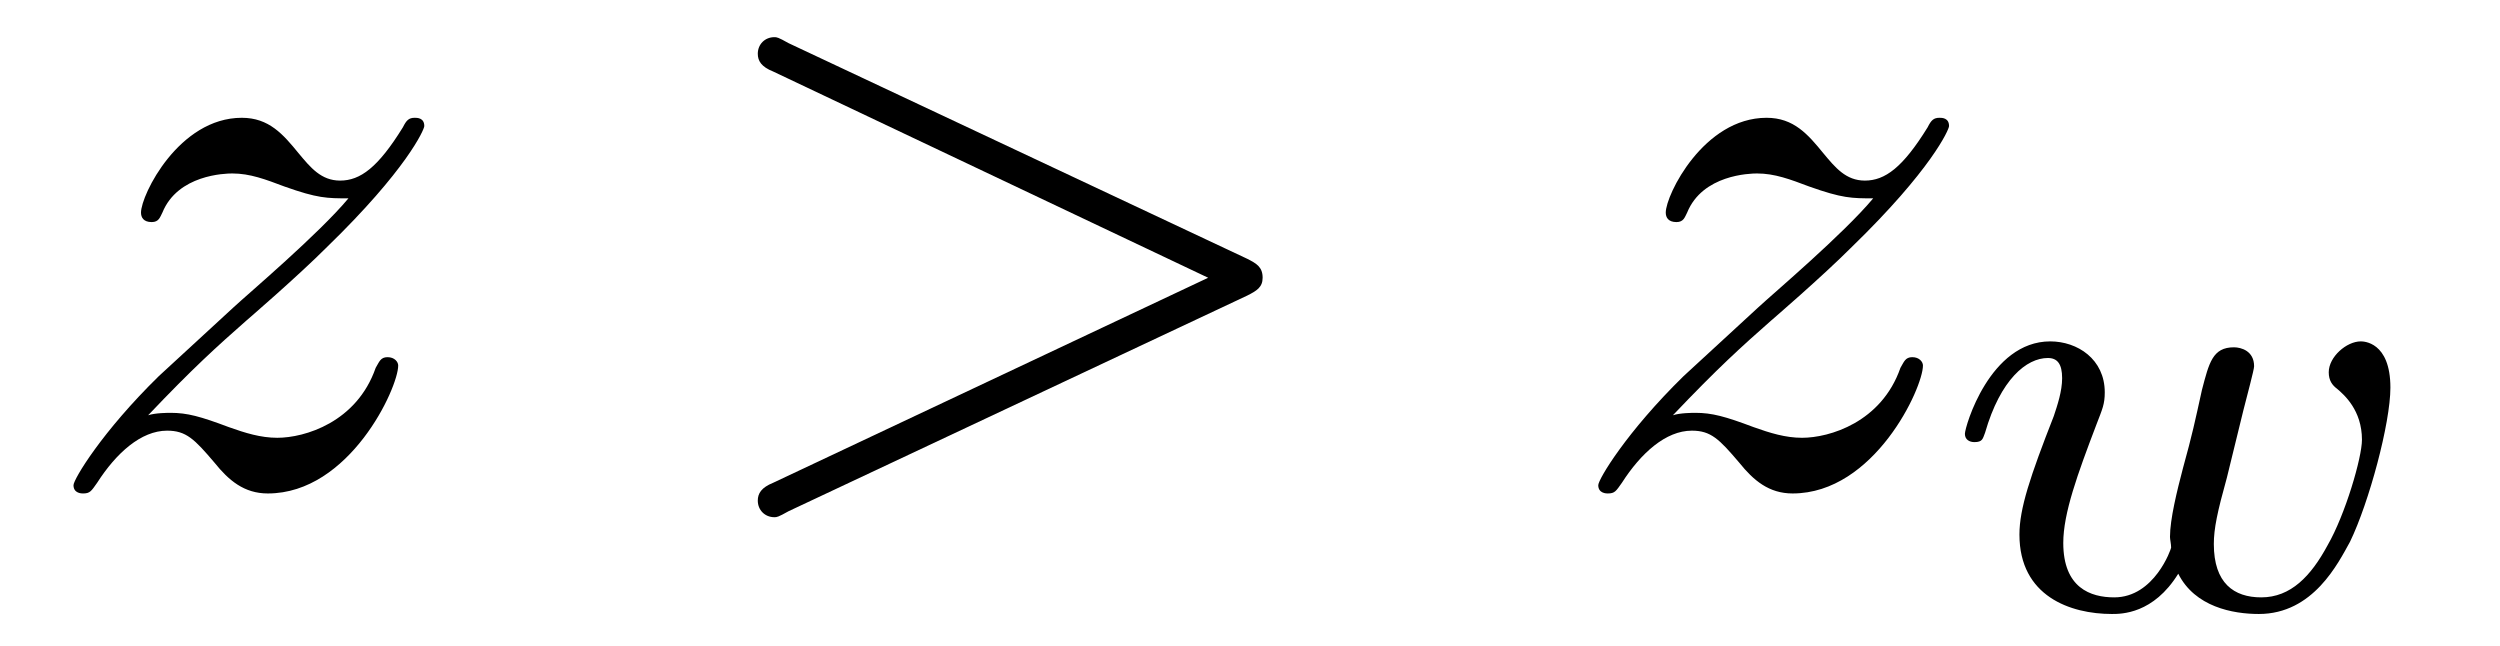
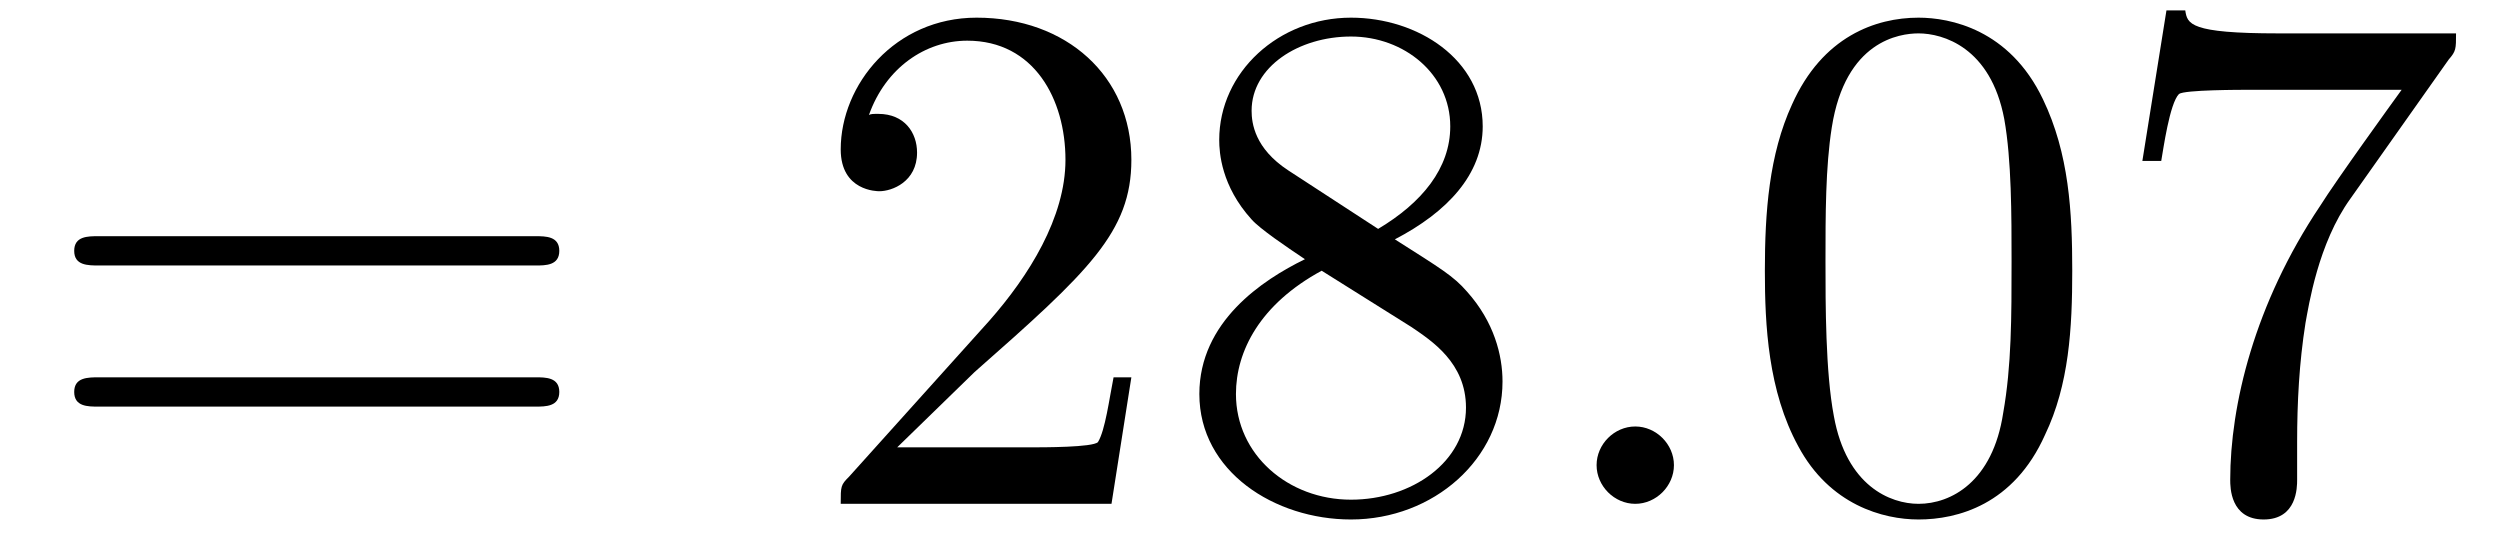
- <svg xmlns="http://www.w3.org/2000/svg" xmlns:xlink="http://www.w3.org/1999/xlink" viewBox="0 0 32.961 8.517" version="1.2">
+ <svg xmlns="http://www.w3.org/2000/svg" xmlns:xlink="http://www.w3.org/1999/xlink" viewBox="0 0 37.364 8.03" version="1.2">
  <defs>
    <g>
      <symbol overflow="visible" id="glyph0-0">
        <path style="stroke:none;" d="" />
      </symbol>
      <symbol overflow="visible" id="glyph0-1">
-         <path style="stroke:none;" d="M 1.453 -0.906 C 2.047 -1.531 2.359 -1.812 2.75 -2.156 C 2.75 -2.156 3.422 -2.734 3.812 -3.125 C 4.859 -4.141 5.094 -4.672 5.094 -4.719 C 5.094 -4.828 5 -4.828 4.969 -4.828 C 4.891 -4.828 4.859 -4.797 4.812 -4.703 C 4.484 -4.172 4.25 -4 3.984 -4 C 3.734 -4 3.594 -4.172 3.438 -4.359 C 3.234 -4.609 3.047 -4.828 2.688 -4.828 C 1.859 -4.828 1.359 -3.812 1.359 -3.578 C 1.359 -3.516 1.391 -3.453 1.5 -3.453 C 1.594 -3.453 1.609 -3.516 1.641 -3.578 C 1.844 -4.078 2.469 -4.094 2.562 -4.094 C 2.797 -4.094 3 -4.016 3.25 -3.922 C 3.688 -3.766 3.812 -3.766 4.094 -3.766 C 3.703 -3.297 2.781 -2.516 2.578 -2.328 L 1.594 -1.422 C 0.844 -0.688 0.469 -0.062 0.469 0.016 C 0.469 0.125 0.578 0.125 0.594 0.125 C 0.688 0.125 0.703 0.094 0.781 -0.016 C 1.031 -0.406 1.359 -0.703 1.703 -0.703 C 1.953 -0.703 2.062 -0.594 2.328 -0.281 C 2.516 -0.047 2.719 0.125 3.031 0.125 C 4.109 0.125 4.75 -1.266 4.75 -1.562 C 4.75 -1.609 4.703 -1.672 4.609 -1.672 C 4.516 -1.672 4.5 -1.609 4.453 -1.531 C 4.203 -0.812 3.516 -0.609 3.156 -0.609 C 2.938 -0.609 2.734 -0.672 2.516 -0.75 C 2.141 -0.891 1.969 -0.938 1.75 -0.938 C 1.719 -0.938 1.547 -0.938 1.453 -0.906 Z M 1.453 -0.906 " />
+         <path style="stroke:none;" d="M 7.5 -3.562 C 7.656 -3.562 7.859 -3.562 7.859 -3.781 C 7.859 -4 7.656 -4 7.5 -4 L 0.969 -4 C 0.812 -4 0.609 -4 0.609 -3.781 C 0.609 -3.562 0.812 -3.562 0.984 -3.562 Z M 7.5 -1.453 C 7.656 -1.453 7.859 -1.453 7.859 -1.672 C 7.859 -1.891 7.656 -1.891 7.5 -1.891 L 0.984 -1.891 C 0.812 -1.891 0.609 -1.891 0.609 -1.672 C 0.609 -1.453 0.812 -1.453 0.969 -1.453 Z M 7.5 -1.453 " />
      </symbol>
      <symbol overflow="visible" id="glyph0-2">
-         <path style="stroke:none;" d="M 7.359 -2.484 C 7.484 -2.547 7.562 -2.594 7.562 -2.719 C 7.562 -2.859 7.484 -2.906 7.359 -2.969 L 1.312 -5.812 C 1.172 -5.891 1.156 -5.891 1.125 -5.891 C 1 -5.891 0.906 -5.797 0.906 -5.672 C 0.906 -5.578 0.953 -5.5 1.109 -5.438 L 6.844 -2.719 L 1.109 -0.016 C 0.953 0.047 0.906 0.125 0.906 0.219 C 0.906 0.344 1 0.438 1.125 0.438 C 1.156 0.438 1.172 0.438 1.312 0.359 Z M 7.359 -2.484 " />
+         <path style="stroke:none;" d="M 1.391 -0.844 L 2.547 -1.969 C 4.25 -3.469 4.891 -4.062 4.891 -5.141 C 4.891 -6.391 3.922 -7.266 2.578 -7.266 C 1.359 -7.266 0.547 -6.266 0.547 -5.297 C 0.547 -4.672 1.094 -4.672 1.125 -4.672 C 1.312 -4.672 1.688 -4.812 1.688 -5.25 C 1.688 -5.547 1.5 -5.828 1.109 -5.828 C 1.031 -5.828 1 -5.828 0.969 -5.812 C 1.219 -6.516 1.812 -6.922 2.438 -6.922 C 3.438 -6.922 3.906 -6.047 3.906 -5.141 C 3.906 -4.281 3.359 -3.406 2.766 -2.734 L 0.672 -0.406 C 0.547 -0.281 0.547 -0.266 0.547 0 L 4.594 0 L 4.891 -1.891 L 4.625 -1.891 C 4.562 -1.578 4.5 -1.094 4.391 -0.922 C 4.312 -0.844 3.594 -0.844 3.344 -0.844 Z M 1.391 -0.844 " />
+       </symbol>
+       <symbol overflow="visible" id="glyph0-3">
+         <path style="stroke:none;" d="M 1.781 -4.984 C 1.281 -5.312 1.234 -5.688 1.234 -5.875 C 1.234 -6.531 1.938 -6.984 2.719 -6.984 C 3.516 -6.984 4.203 -6.422 4.203 -5.641 C 4.203 -5.016 3.781 -4.5 3.125 -4.109 Z M 3.375 -3.953 C 4.156 -4.359 4.688 -4.922 4.688 -5.641 C 4.688 -6.641 3.719 -7.266 2.719 -7.266 C 1.641 -7.266 0.75 -6.453 0.75 -5.438 C 0.75 -5.25 0.781 -4.75 1.234 -4.25 C 1.359 -4.109 1.75 -3.844 2.031 -3.656 C 1.391 -3.344 0.453 -2.719 0.453 -1.641 C 0.453 -0.484 1.578 0.234 2.719 0.234 C 3.953 0.234 4.984 -0.672 4.984 -1.828 C 4.984 -2.219 4.859 -2.719 4.453 -3.172 C 4.25 -3.406 4.062 -3.516 3.375 -3.953 Z M 2.281 -3.484 L 3.625 -2.641 C 3.922 -2.438 4.438 -2.109 4.438 -1.438 C 4.438 -0.625 3.625 -0.062 2.719 -0.062 C 1.781 -0.062 1 -0.734 1 -1.641 C 1 -2.281 1.359 -2.984 2.281 -3.484 Z M 2.281 -3.484 " />
+       </symbol>
+       <symbol overflow="visible" id="glyph0-4">
+         <path style="stroke:none;" d="M 5.016 -3.484 C 5.016 -4.359 4.969 -5.234 4.578 -6.047 C 4.078 -7.094 3.188 -7.266 2.719 -7.266 C 2.078 -7.266 1.281 -6.984 0.828 -5.969 C 0.484 -5.219 0.422 -4.359 0.422 -3.484 C 0.422 -2.672 0.469 -1.688 0.922 -0.859 C 1.391 0.016 2.188 0.234 2.719 0.234 C 3.297 0.234 4.141 0.016 4.609 -1.031 C 4.969 -1.781 5.016 -2.625 5.016 -3.484 Z M 2.719 0 C 2.297 0 1.641 -0.266 1.453 -1.312 C 1.328 -1.969 1.328 -2.984 1.328 -3.625 C 1.328 -4.312 1.328 -5.031 1.422 -5.625 C 1.625 -6.922 2.438 -7.031 2.719 -7.031 C 3.078 -7.031 3.797 -6.828 4 -5.75 C 4.109 -5.141 4.109 -4.312 4.109 -3.625 C 4.109 -2.797 4.109 -2.062 3.984 -1.359 C 3.828 -0.328 3.203 0 2.719 0 Z M 2.719 0 " />
+       </symbol>
+       <symbol overflow="visible" id="glyph0-5">
+         <path style="stroke:none;" d="M 5.188 -6.641 C 5.297 -6.766 5.297 -6.797 5.297 -7.031 L 2.641 -7.031 C 1.312 -7.031 1.281 -7.172 1.25 -7.375 L 0.969 -7.375 L 0.609 -5.125 L 0.891 -5.125 C 0.922 -5.297 1.016 -5.984 1.156 -6.125 C 1.234 -6.188 2.078 -6.188 2.219 -6.188 L 4.484 -6.188 C 4.359 -6.016 3.5 -4.828 3.266 -4.453 C 2.281 -2.984 1.922 -1.469 1.922 -0.359 C 1.922 -0.25 1.922 0.234 2.422 0.234 C 2.922 0.234 2.922 -0.25 2.922 -0.359 L 2.922 -0.922 C 2.922 -1.516 2.953 -2.109 3.047 -2.703 C 3.094 -2.953 3.234 -3.891 3.719 -4.562 Z M 5.188 -6.641 " />
      </symbol>
      <symbol overflow="visible" id="glyph1-0">
        <path style="stroke:none;" d="" />
      </symbol>
      <symbol overflow="visible" id="glyph1-1">
-         <path style="stroke:none;" d="M 3.906 -2.609 C 3.953 -2.797 4.047 -3.141 4.047 -3.188 C 4.047 -3.391 3.875 -3.438 3.781 -3.438 C 3.5 -3.438 3.453 -3.234 3.359 -2.875 C 3.266 -2.453 3.234 -2.297 3.109 -1.844 C 3.031 -1.547 2.938 -1.172 2.938 -0.938 C 2.938 -0.906 2.953 -0.844 2.953 -0.797 C 2.953 -0.781 2.734 -0.141 2.203 -0.141 C 1.891 -0.141 1.531 -0.266 1.531 -0.859 C 1.531 -1.25 1.719 -1.766 1.969 -2.422 C 2.047 -2.625 2.078 -2.688 2.078 -2.844 C 2.078 -3.281 1.719 -3.516 1.359 -3.516 C 0.562 -3.516 0.234 -2.391 0.234 -2.297 C 0.234 -2.219 0.297 -2.188 0.359 -2.188 C 0.469 -2.188 0.469 -2.234 0.5 -2.312 C 0.703 -3.016 1.047 -3.297 1.328 -3.297 C 1.453 -3.297 1.516 -3.219 1.516 -3.031 C 1.516 -2.859 1.453 -2.672 1.406 -2.531 C 1.094 -1.734 0.953 -1.312 0.953 -0.969 C 0.953 -0.156 1.625 0.078 2.172 0.078 C 2.297 0.078 2.719 0.078 3.047 -0.453 C 3.266 -0.016 3.766 0.078 4.109 0.078 C 4.828 0.078 5.156 -0.594 5.312 -0.875 C 5.562 -1.391 5.844 -2.438 5.844 -2.906 C 5.844 -3.516 5.484 -3.516 5.453 -3.516 C 5.266 -3.516 5.031 -3.312 5.031 -3.109 C 5.031 -3 5.078 -2.938 5.141 -2.891 C 5.234 -2.812 5.469 -2.609 5.469 -2.219 C 5.469 -1.984 5.25 -1.234 5.016 -0.828 C 4.797 -0.422 4.531 -0.141 4.141 -0.141 C 3.781 -0.141 3.516 -0.328 3.516 -0.844 C 3.516 -1.047 3.562 -1.266 3.688 -1.719 Z M 3.906 -2.609 " />
+         <path style="stroke:none;" d="M 2.094 -0.578 C 2.094 -0.891 1.828 -1.156 1.516 -1.156 C 1.203 -1.156 0.938 -0.891 0.938 -0.578 C 0.938 -0.266 1.203 0 1.516 0 C 1.828 0 2.094 -0.266 2.094 -0.578 Z M 2.094 -0.578 " />
      </symbol>
    </g>
-     <clipPath id="clip1">
-       <path d="M 25 4 L 32 4 L 32 8.516 L 25 8.516 Z M 25 4 " />
-     </clipPath>
  </defs>
  <g id="surface1">
    <g style="fill:rgb(0%,0%,0%);fill-opacity:1;">
-       <use xlink:href="#glyph0-1" x="0.5" y="6.381" />
+       <use xlink:href="#glyph0-1" x="0.5" y="7.53" />
    </g>
    <g style="fill:rgb(0%,0%,0%);fill-opacity:1;">
-       <use xlink:href="#glyph0-2" x="9.085" y="6.381" />
+       <use xlink:href="#glyph0-2" x="12.018" y="7.53" />
+       <use xlink:href="#glyph0-3" x="17.472" y="7.53" />
    </g>
    <g style="fill:rgb(0%,0%,0%);fill-opacity:1;">
-       <use xlink:href="#glyph0-1" x="20.603" y="6.381" />
+       <use xlink:href="#glyph1-1" x="22.924" y="7.53" />
    </g>
-     <g clip-path="url(#clip1)" clip-rule="nonzero">
-       <g style="fill:rgb(0%,0%,0%);fill-opacity:1;">
-         <use xlink:href="#glyph1-1" x="25.672" y="8.017" />
-       </g>
+     <g style="fill:rgb(0%,0%,0%);fill-opacity:1;">
+       <use xlink:href="#glyph0-4" x="25.955" y="7.53" />
+       <use xlink:href="#glyph0-5" x="31.41" y="7.53" />
    </g>
  </g>
</svg>
